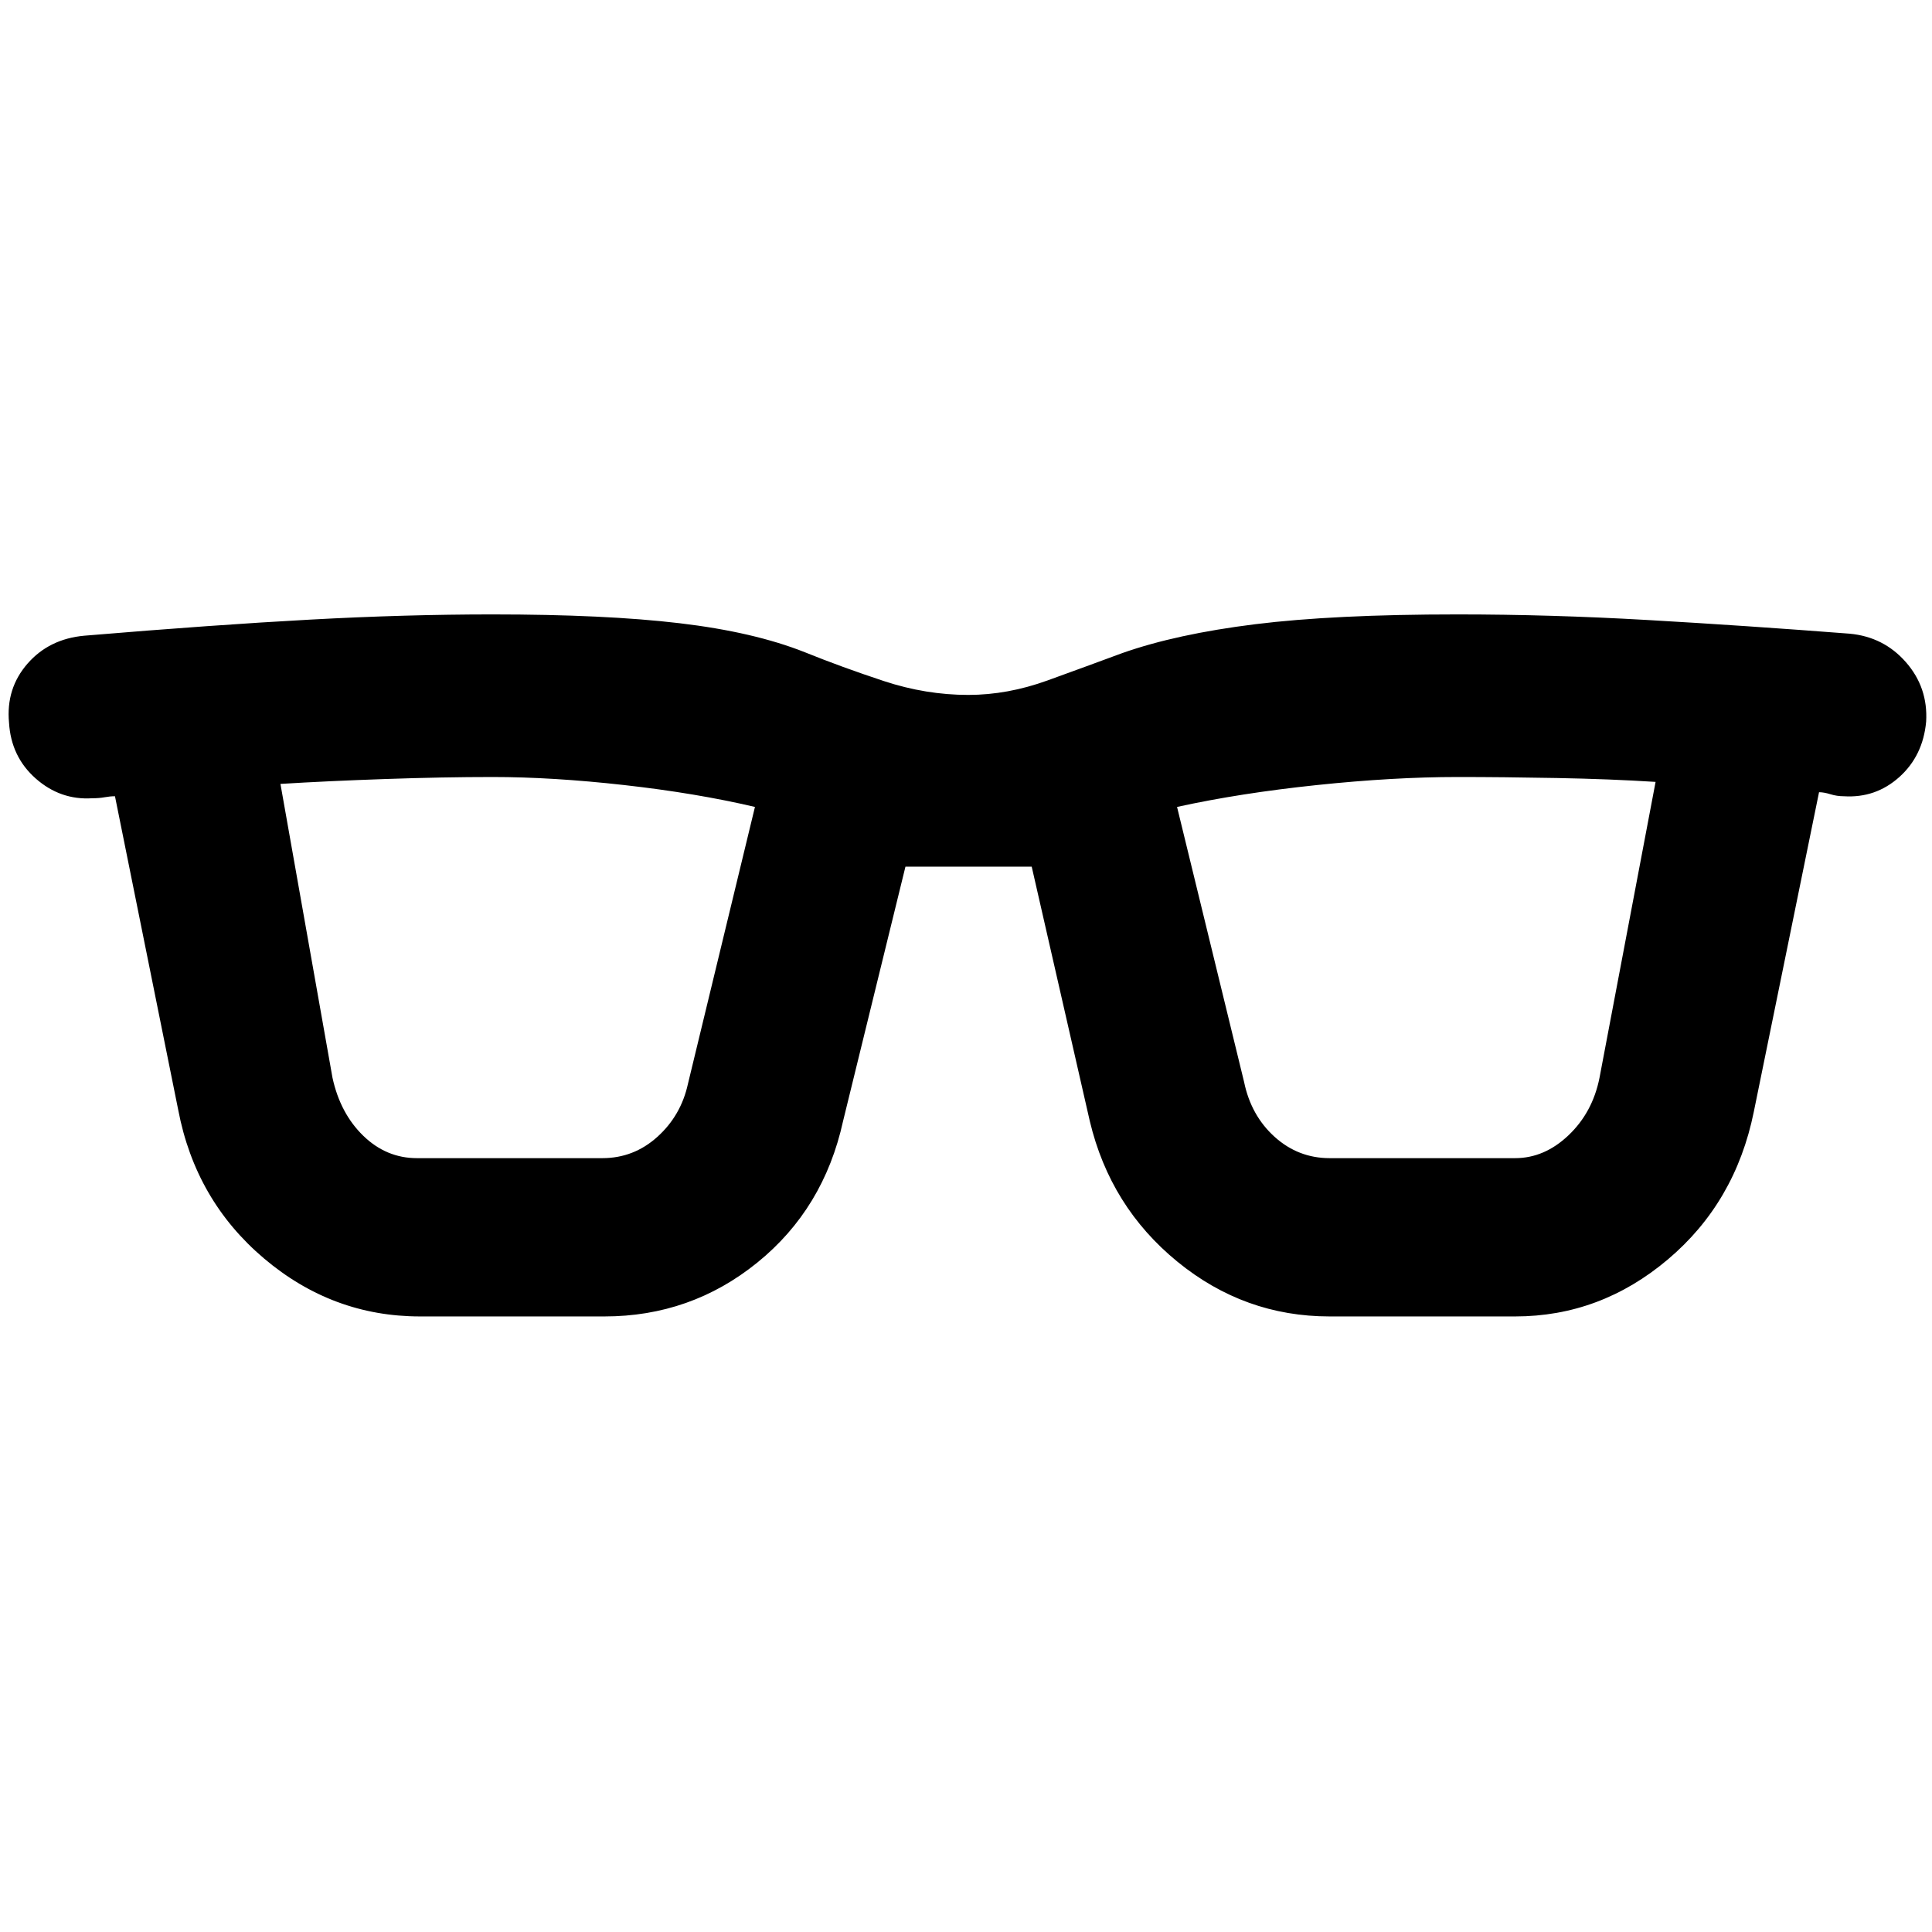
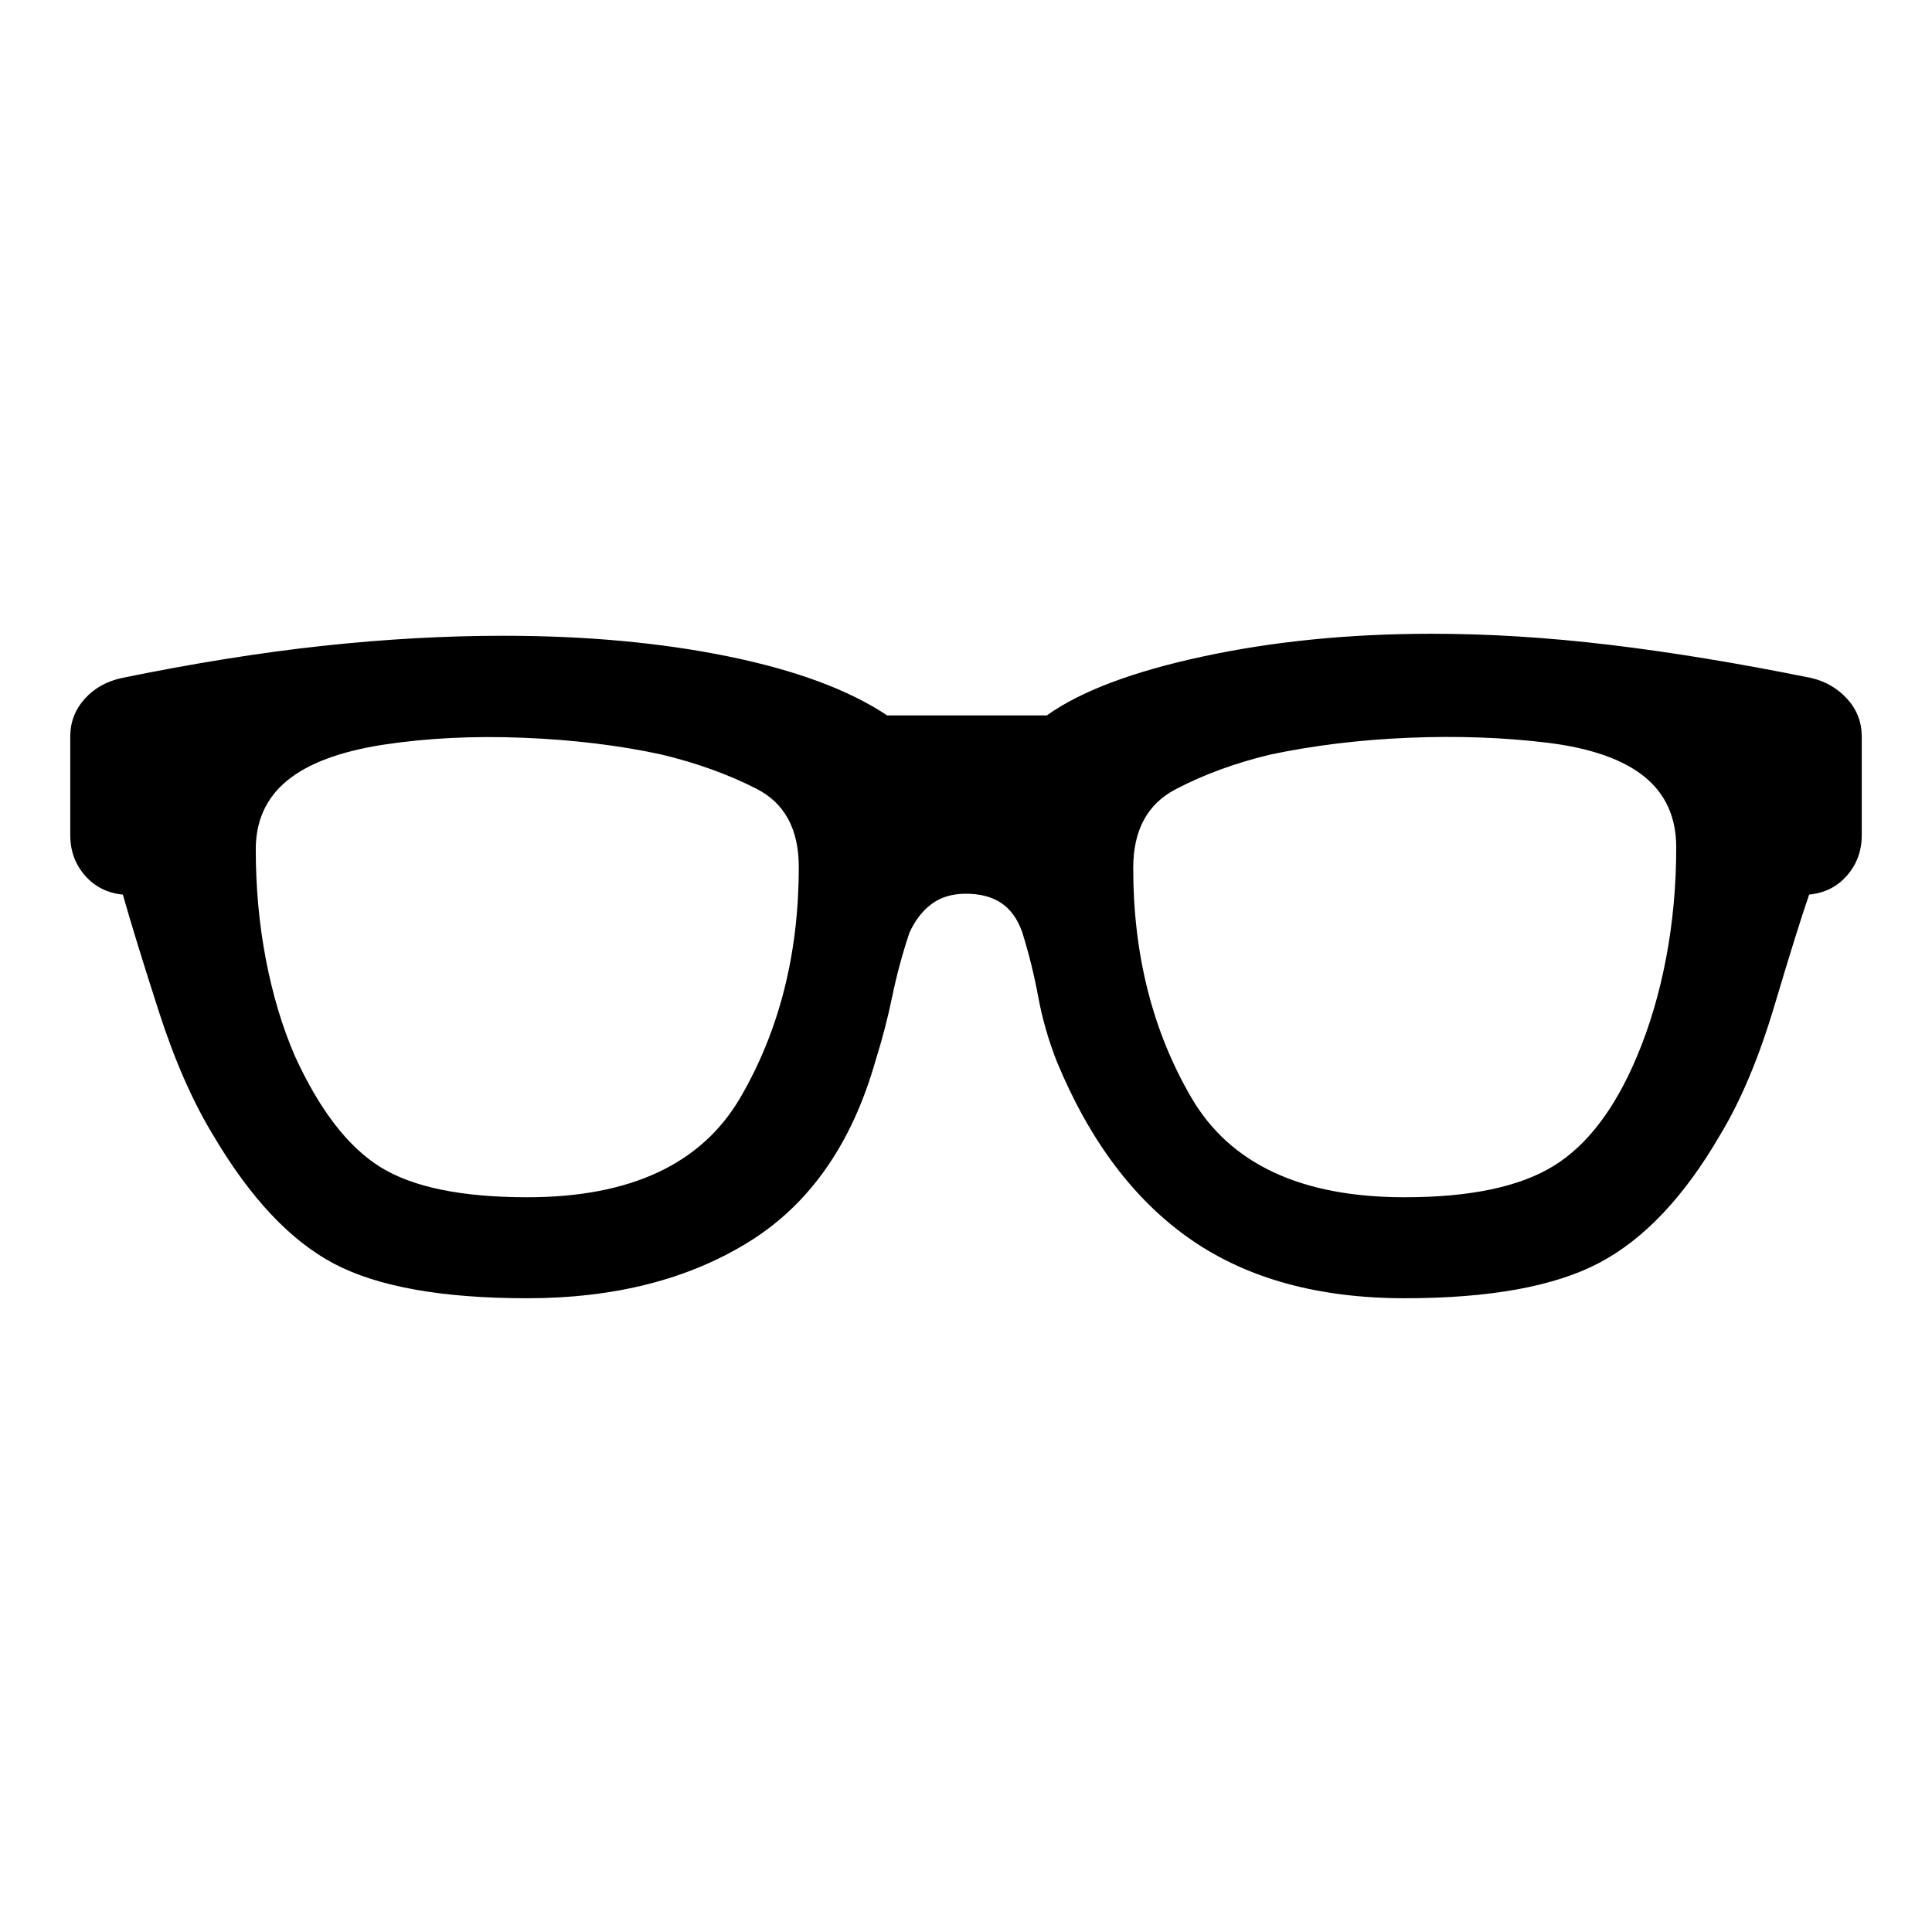
<svg xmlns="http://www.w3.org/2000/svg" viewBox="0 -960 960 960">
-   <path d="M208.74-305.87q-43.52 0-77.57-28.83-34.04-28.82-42.61-73.78L57.13-564.35q-2.43 0-5.15.5t-6.15.5q-15.83 1-28.09-9.82Q5.48-584 4.48-600.96q-1.57-16.95 9.19-29.28 10.76-12.33 28.29-13.89 65.04-5.44 112.37-8 47.32-2.57 90.41-2.57 55.96 0 92.91 4.37 36.96 4.37 62.26 14.42 18.39 7.43 39.26 14.32 20.87 6.89 41.96 6.89 19.52 0 39.33-7.17 19.8-7.17 37.19-13.61 26.87-9.48 66.05-14.35 39.17-4.87 100.56-4.87 46.13 0 94.61 2.79 48.48 2.78 100.17 6.78 16.96 1.56 28 14.17 11.05 12.61 10.05 29.57-1.57 16.96-13.33 27.5t-27.59 9.54q-3.43 0-6.65-1t-5.65-1l-32.43 158.87q-9.14 44.96-42.68 73.28-33.54 28.33-75.93 28.33H660.7q-42.4 0-75.72-27.26-33.33-27.26-43.46-69.78l-28.87-126.44h-62.74l-31 126.44q-9.56 43.52-42.61 70.28-33.04 26.76-76 26.76h-91.56Zm-43.52-118.56q3.87 17.73 15.32 28.82 11.46 11.09 26.63 11.09h92.13q15.61 0 27.35-10.59 11.74-10.59 15.18-26.32l33.3-137.61q-29.3-6.87-64.98-10.87-35.67-4-65.41-4-24.31 0-53.26 1-28.96 1-52.13 2.43l25.87 146.05Zm452.95 2q3.44 16.73 15.18 27.32t27.35 10.59h92.13q14.6 0 26.56-11.37 11.96-11.37 15.39-28.54l27.87-147.05q-22.3-1.43-49.19-1.93-26.89-.5-49.2-.5-31.74 0-69.91 4-38.18 4-69.48 10.87l33.3 136.61Z" />
+   <path d="M261.91-314.91q-63.17 0-95.74-17.07-32.56-17.06-60.13-63.76-15.33-25.11-27.07-61.53-11.75-36.43-17.93-58.21-11.56-1.13-18.84-9.51-7.29-8.38-7.29-20.01v-49q0-10.7 7.09-18.65 7.09-7.95 18.43-10.44 53.74-11 100.02-16 46.28-5 89.65-5 61.66 0 111.91 10.29 50.25 10.28 78.82 29.28h79.34q25.13-18 77.58-29.28 52.46-11.29 113.69-11.29 42.38 0 88.38 5.5 46.01 5.5 100.31 16.5 10.7 2.57 17.83 10.48 7.13 7.91 7.13 18.61v49q0 11.63-7.29 20.01-7.28 8.38-18.84 9.51-5.61 16.13-17.24 55.15-11.63 39.03-27.2 64.59-26.56 45.7-59.9 63.26-33.34 17.57-96.62 17.57-64.13 0-106.2-29.13-42.06-29.13-66.58-88.26-6.31-16-9.31-32.29-3-16.28-8-32.28-3.43-9.74-10.35-14.39t-17.63-4.65q-10.23 0-17.1 5.15-6.87 5.15-11.03 14.46-5.28 16-8.5 31.63-3.21 15.63-8.21 31.55-17.57 61.95-62.79 90.08-45.23 28.13-110.39 28.13Zm.09-50.18q77.17 0 106.04-49.8 28.87-49.81 28.87-114.31 0-28.1-20.93-38.82-20.94-10.72-47.11-17.02-31.54-6.87-68.85-8.37-37.31-1.5-69.89 3.5-31.87 5-47.46 17.8-15.58 12.81-15.58 34.11 0 28.43 5 54.65t14.43 48.09q18.44 40.3 42.59 55.24 24.15 14.93 72.89 14.93Zm436 0q48.48 0 73.76-15.43 25.28-15.44 41.72-54.74 9.43-22.44 14.43-48.87 5-26.44 5-54.87 0-22.3-15.87-35.11-15.87-12.8-47.85-16.8-32.76-4-69.12-2.5-36.37 1.5-68.94 8.37-26.17 6.3-47.11 17.3-20.93 11-20.93 39.1 0 64.5 28.87 114.02 28.87 49.53 106.04 49.53Z" />
</svg>
